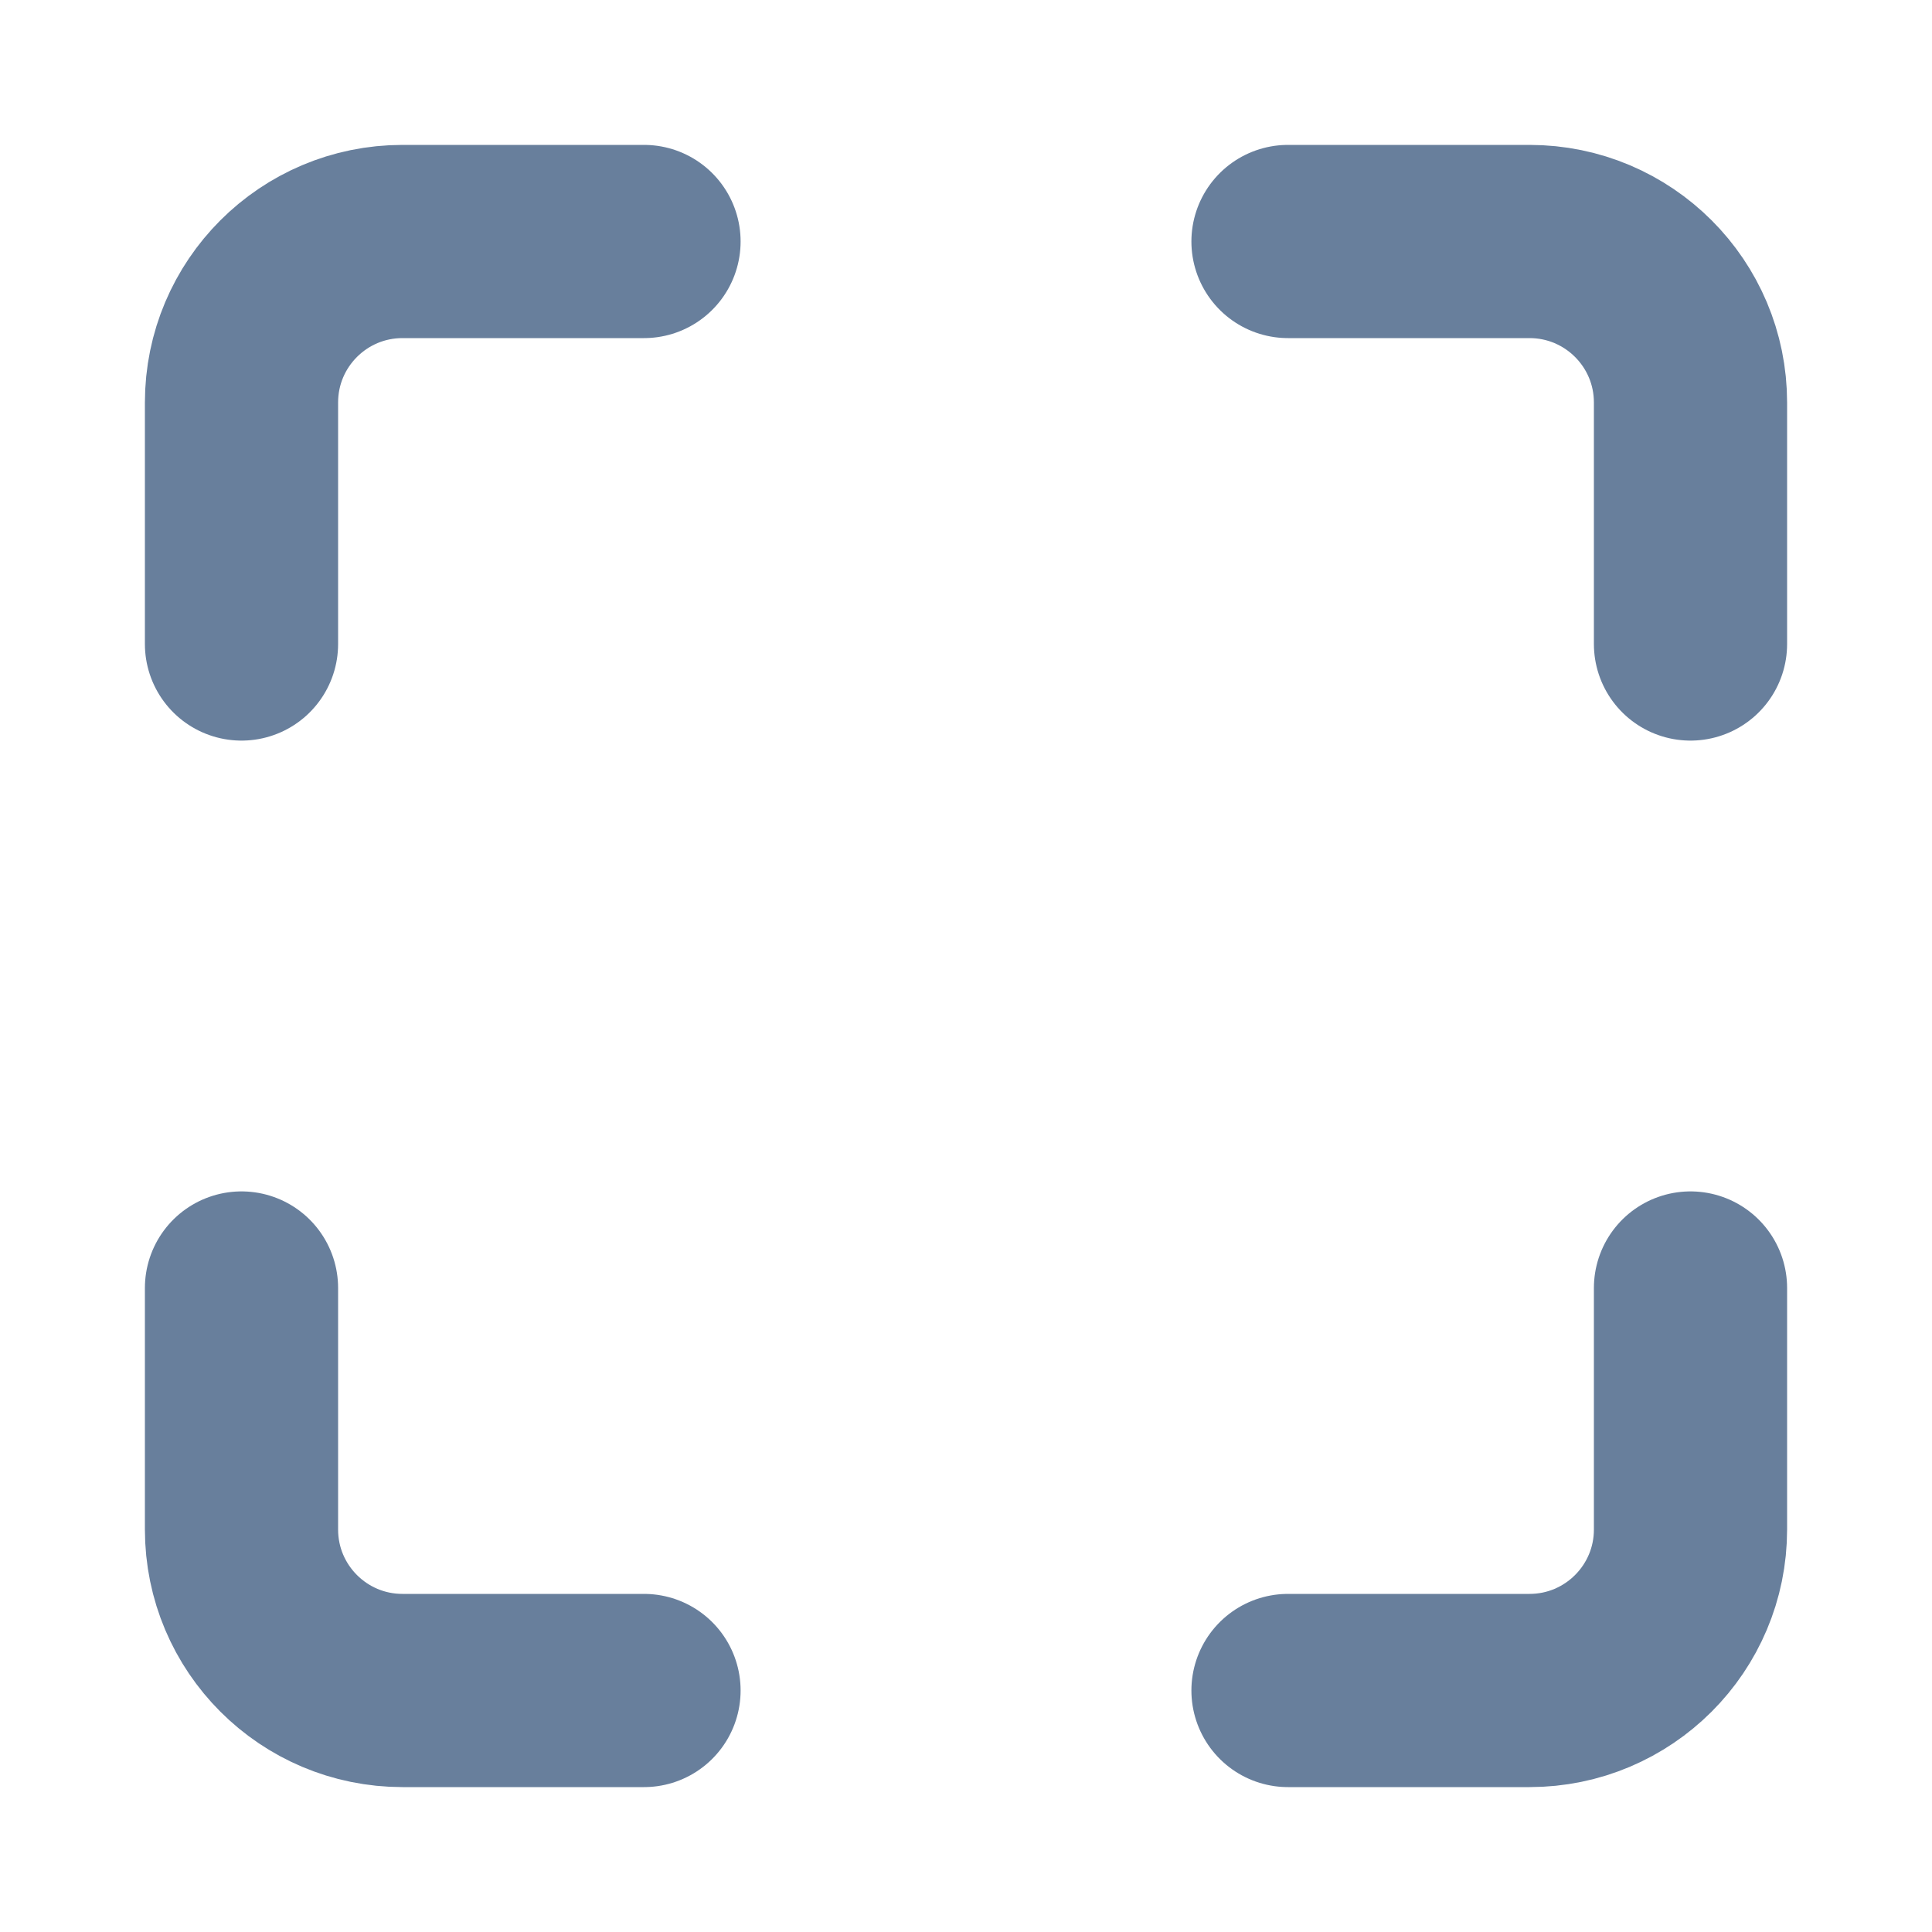
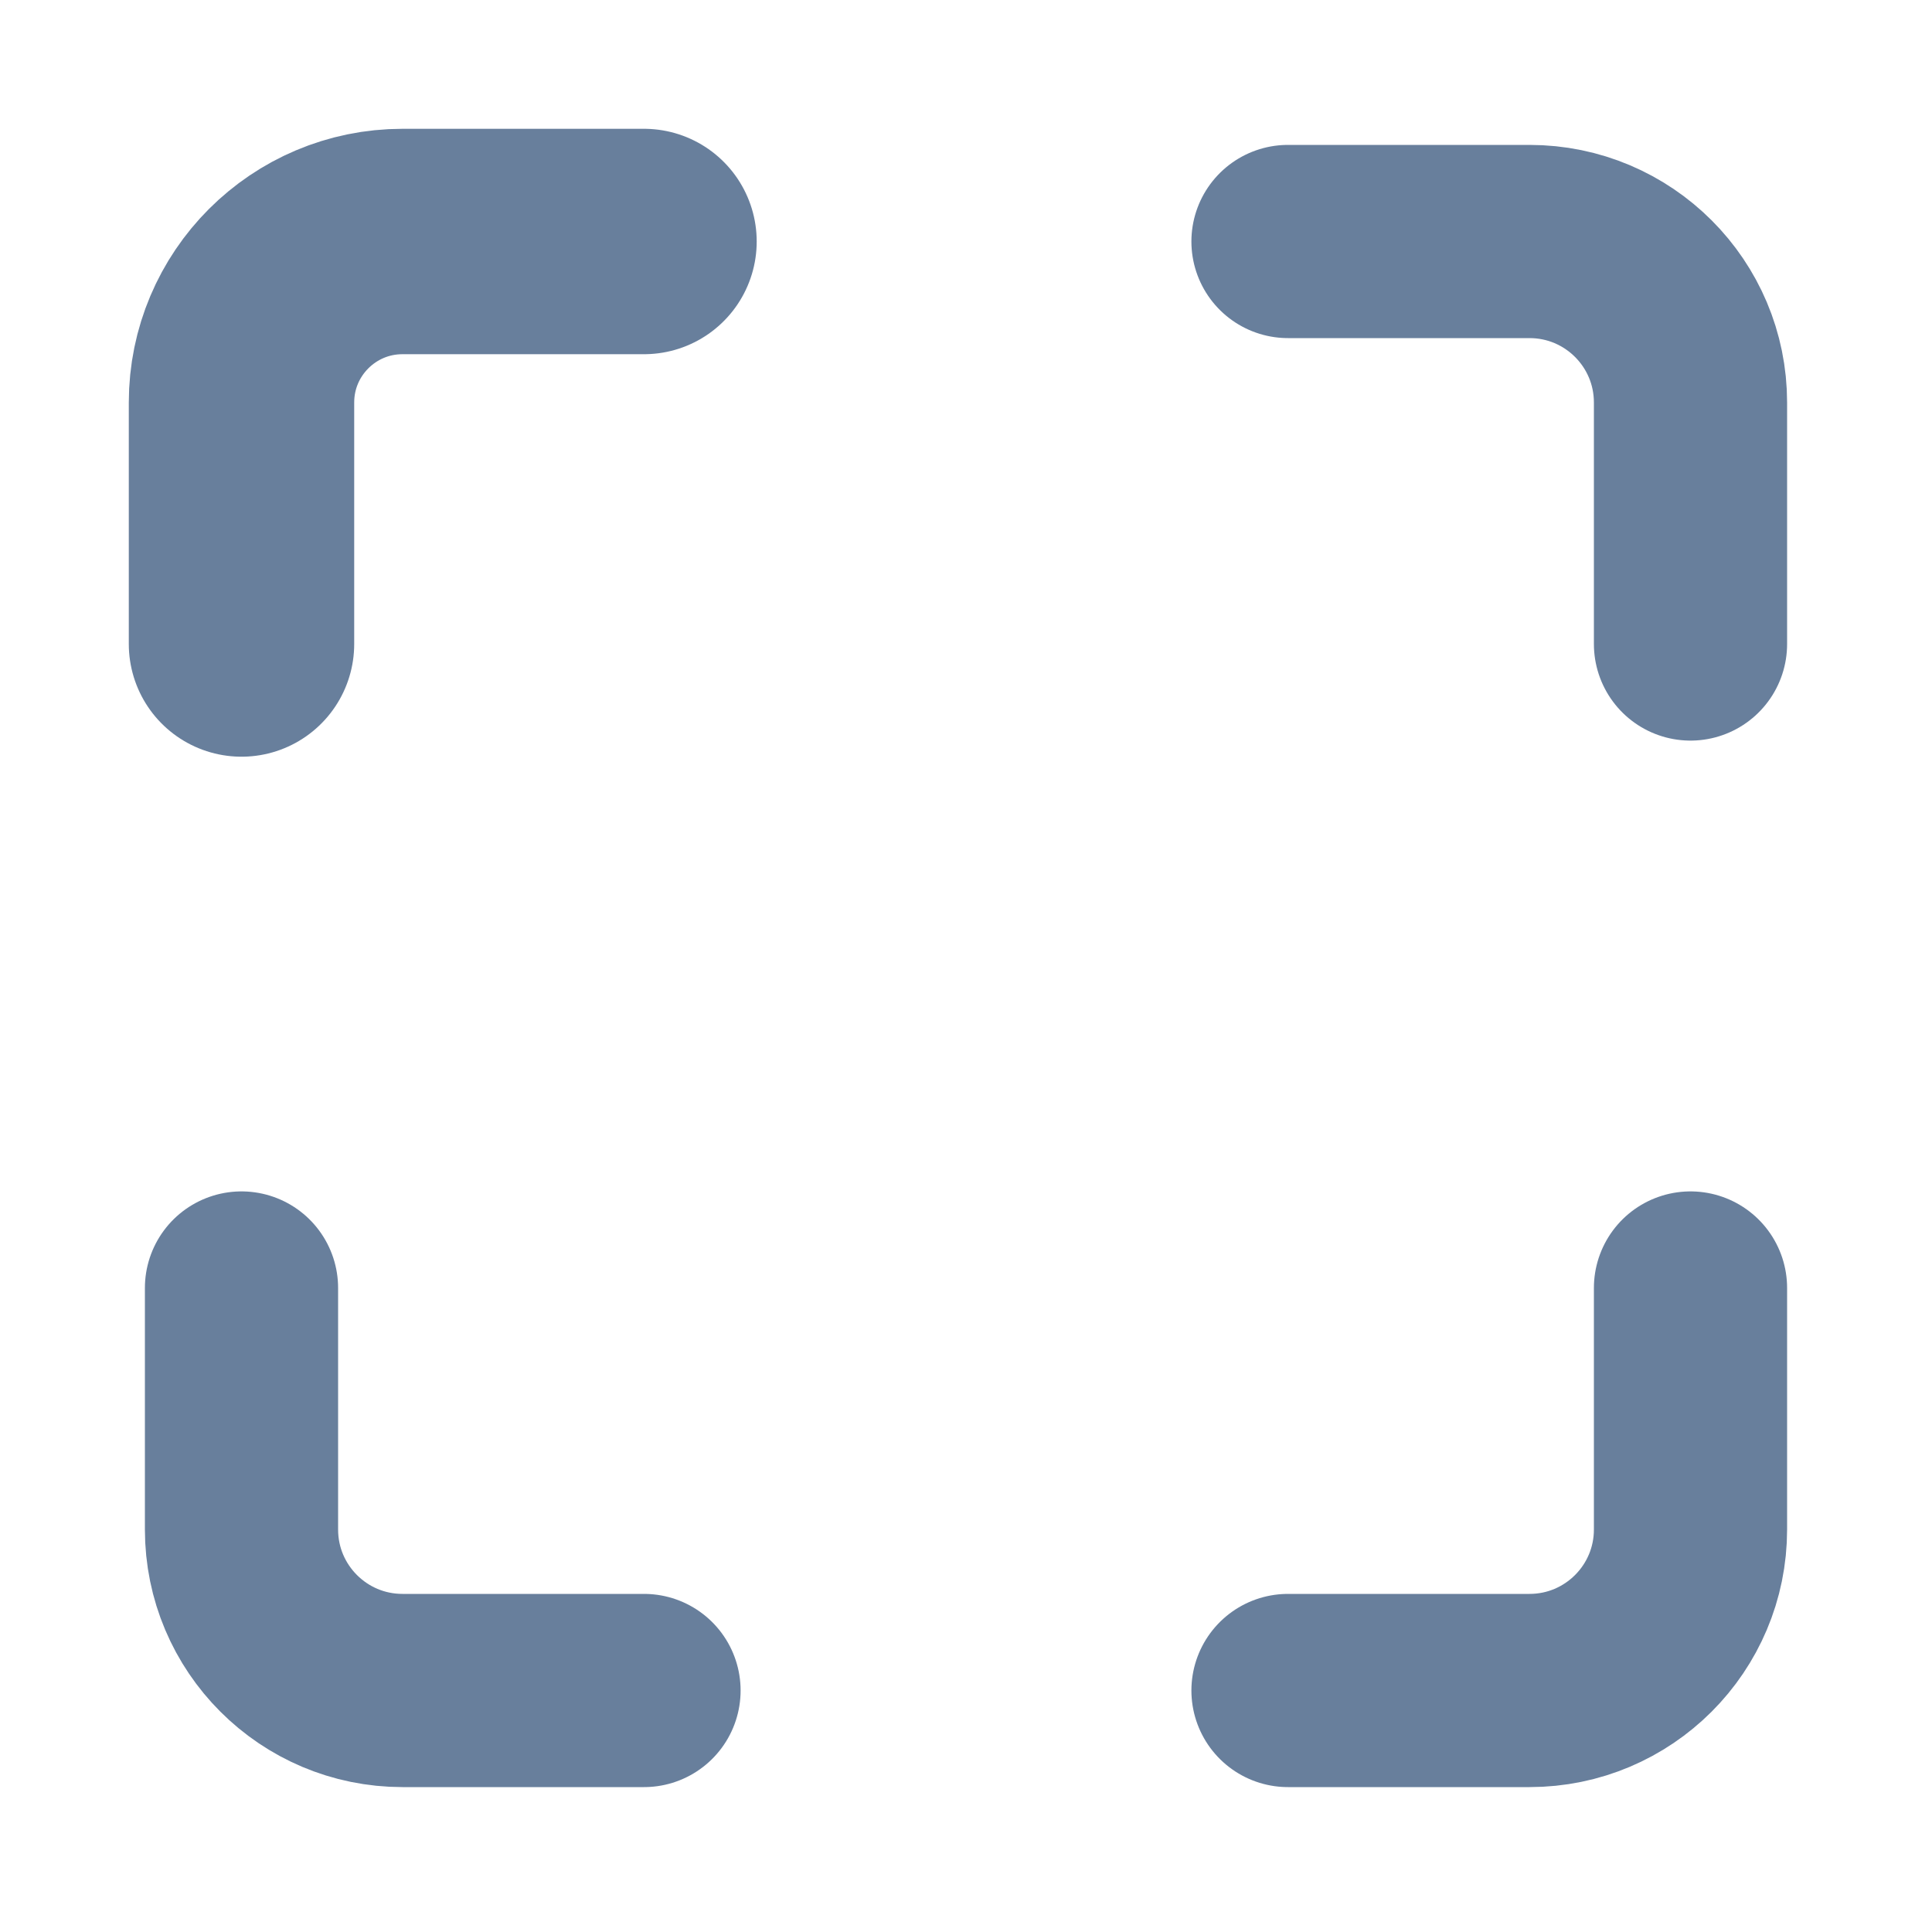
<svg xmlns="http://www.w3.org/2000/svg" width="13" viewBox="0 0 24 24" fill="#000000">
  <g id="SVGRepo_bgCarrier" stroke-width="0" />
  <g id="SVGRepo_tracerCarrier" stroke-linecap="round" stroke-linejoin="round" />
  <g id="SVGRepo_iconCarrier">
    <g id="Complete">
      <g id="maximize">
        <g>
-           <path d="M3,8V5A2,2,0,0,1,5,3H8" fill="none" stroke="#687f9c" stroke-linecap="round" stroke-linejoin="round" stroke-width="2.4" />
+           <path d="M3,8V5A2,2,0,0,1,5,3H8" fill="none" stroke="#687f9c" stroke-linecap="round" stroke-linejoin="round" stroke-width="2.8" />
          <path d="M21,16v3a2,2,0,0,1-2,2H16" fill="none" stroke="#687f9c" stroke-linecap="round" stroke-linejoin="round" stroke-width="2.4" />
          <path d="M3,16v3a2,2,0,0,0,2,2H8" fill="none" stroke="#687f9c" stroke-linecap="round" stroke-linejoin="round" stroke-width="2.4" />
          <path d="M21,8V5a2,2,0,0,0-2-2H16" fill="none" stroke="#687f9c" stroke-linecap="round" stroke-linejoin="round" stroke-width="2.4" />
        </g>
      </g>
    </g>
  </g>
</svg>
